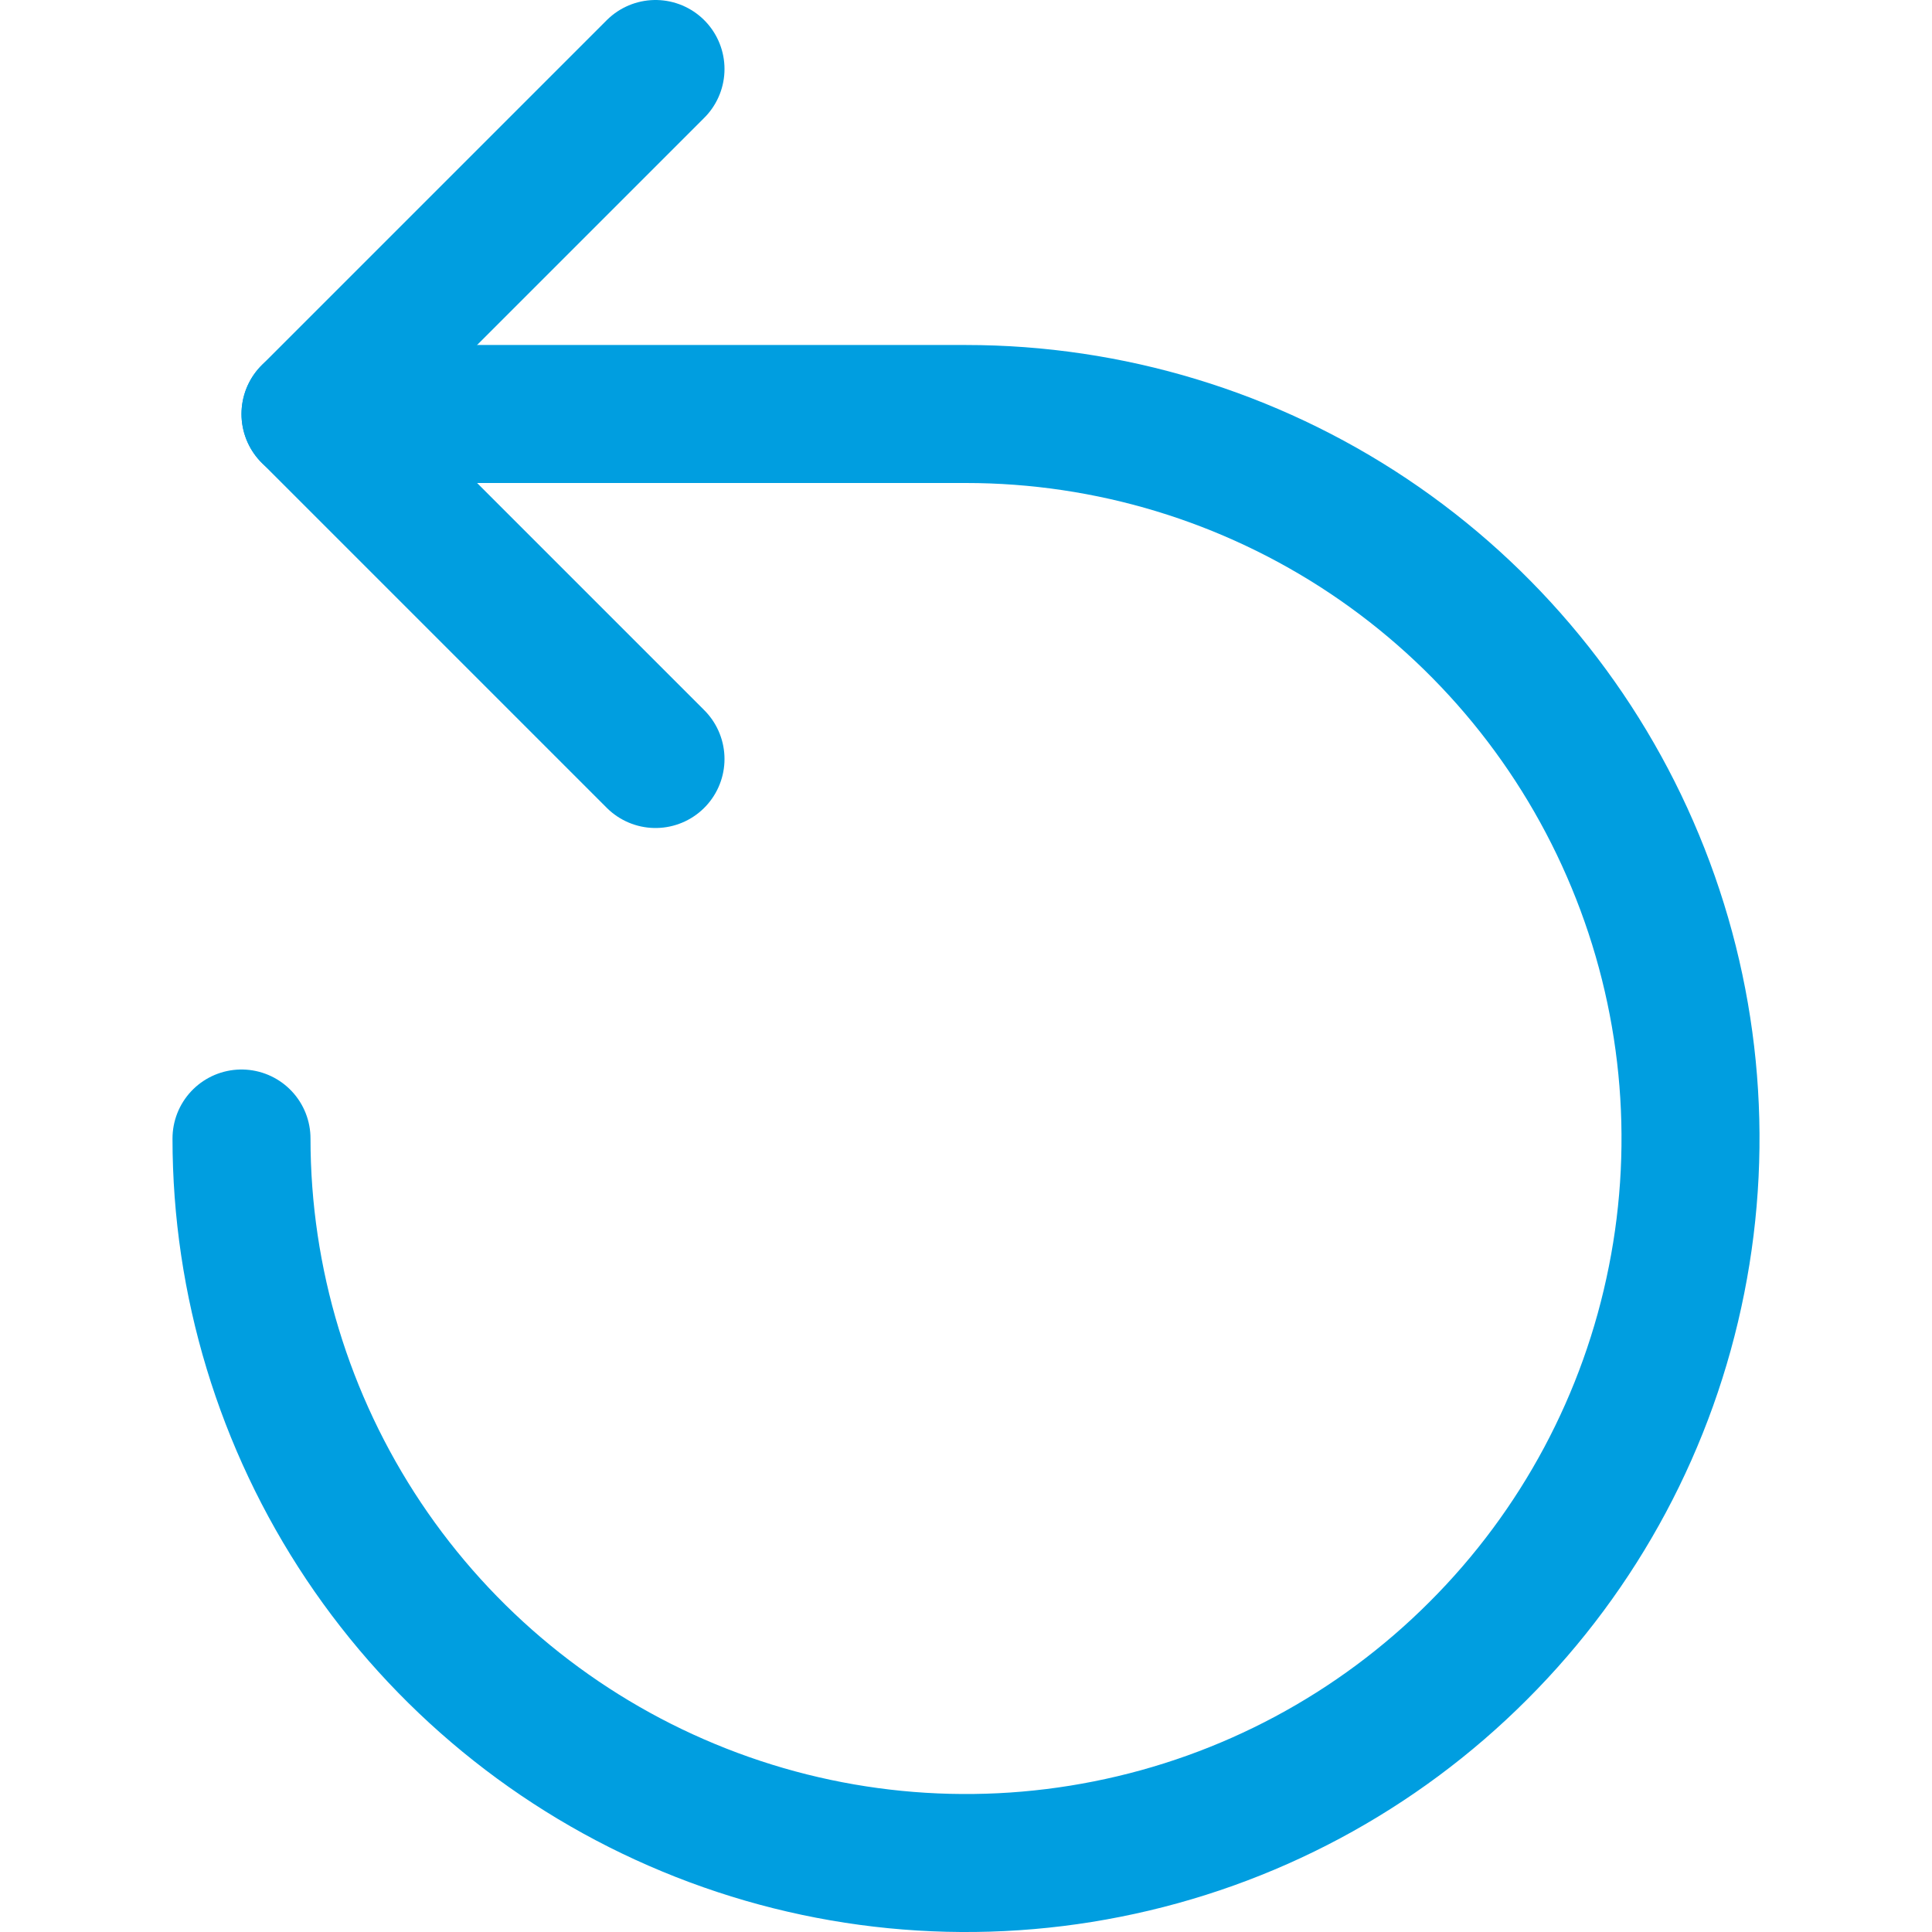
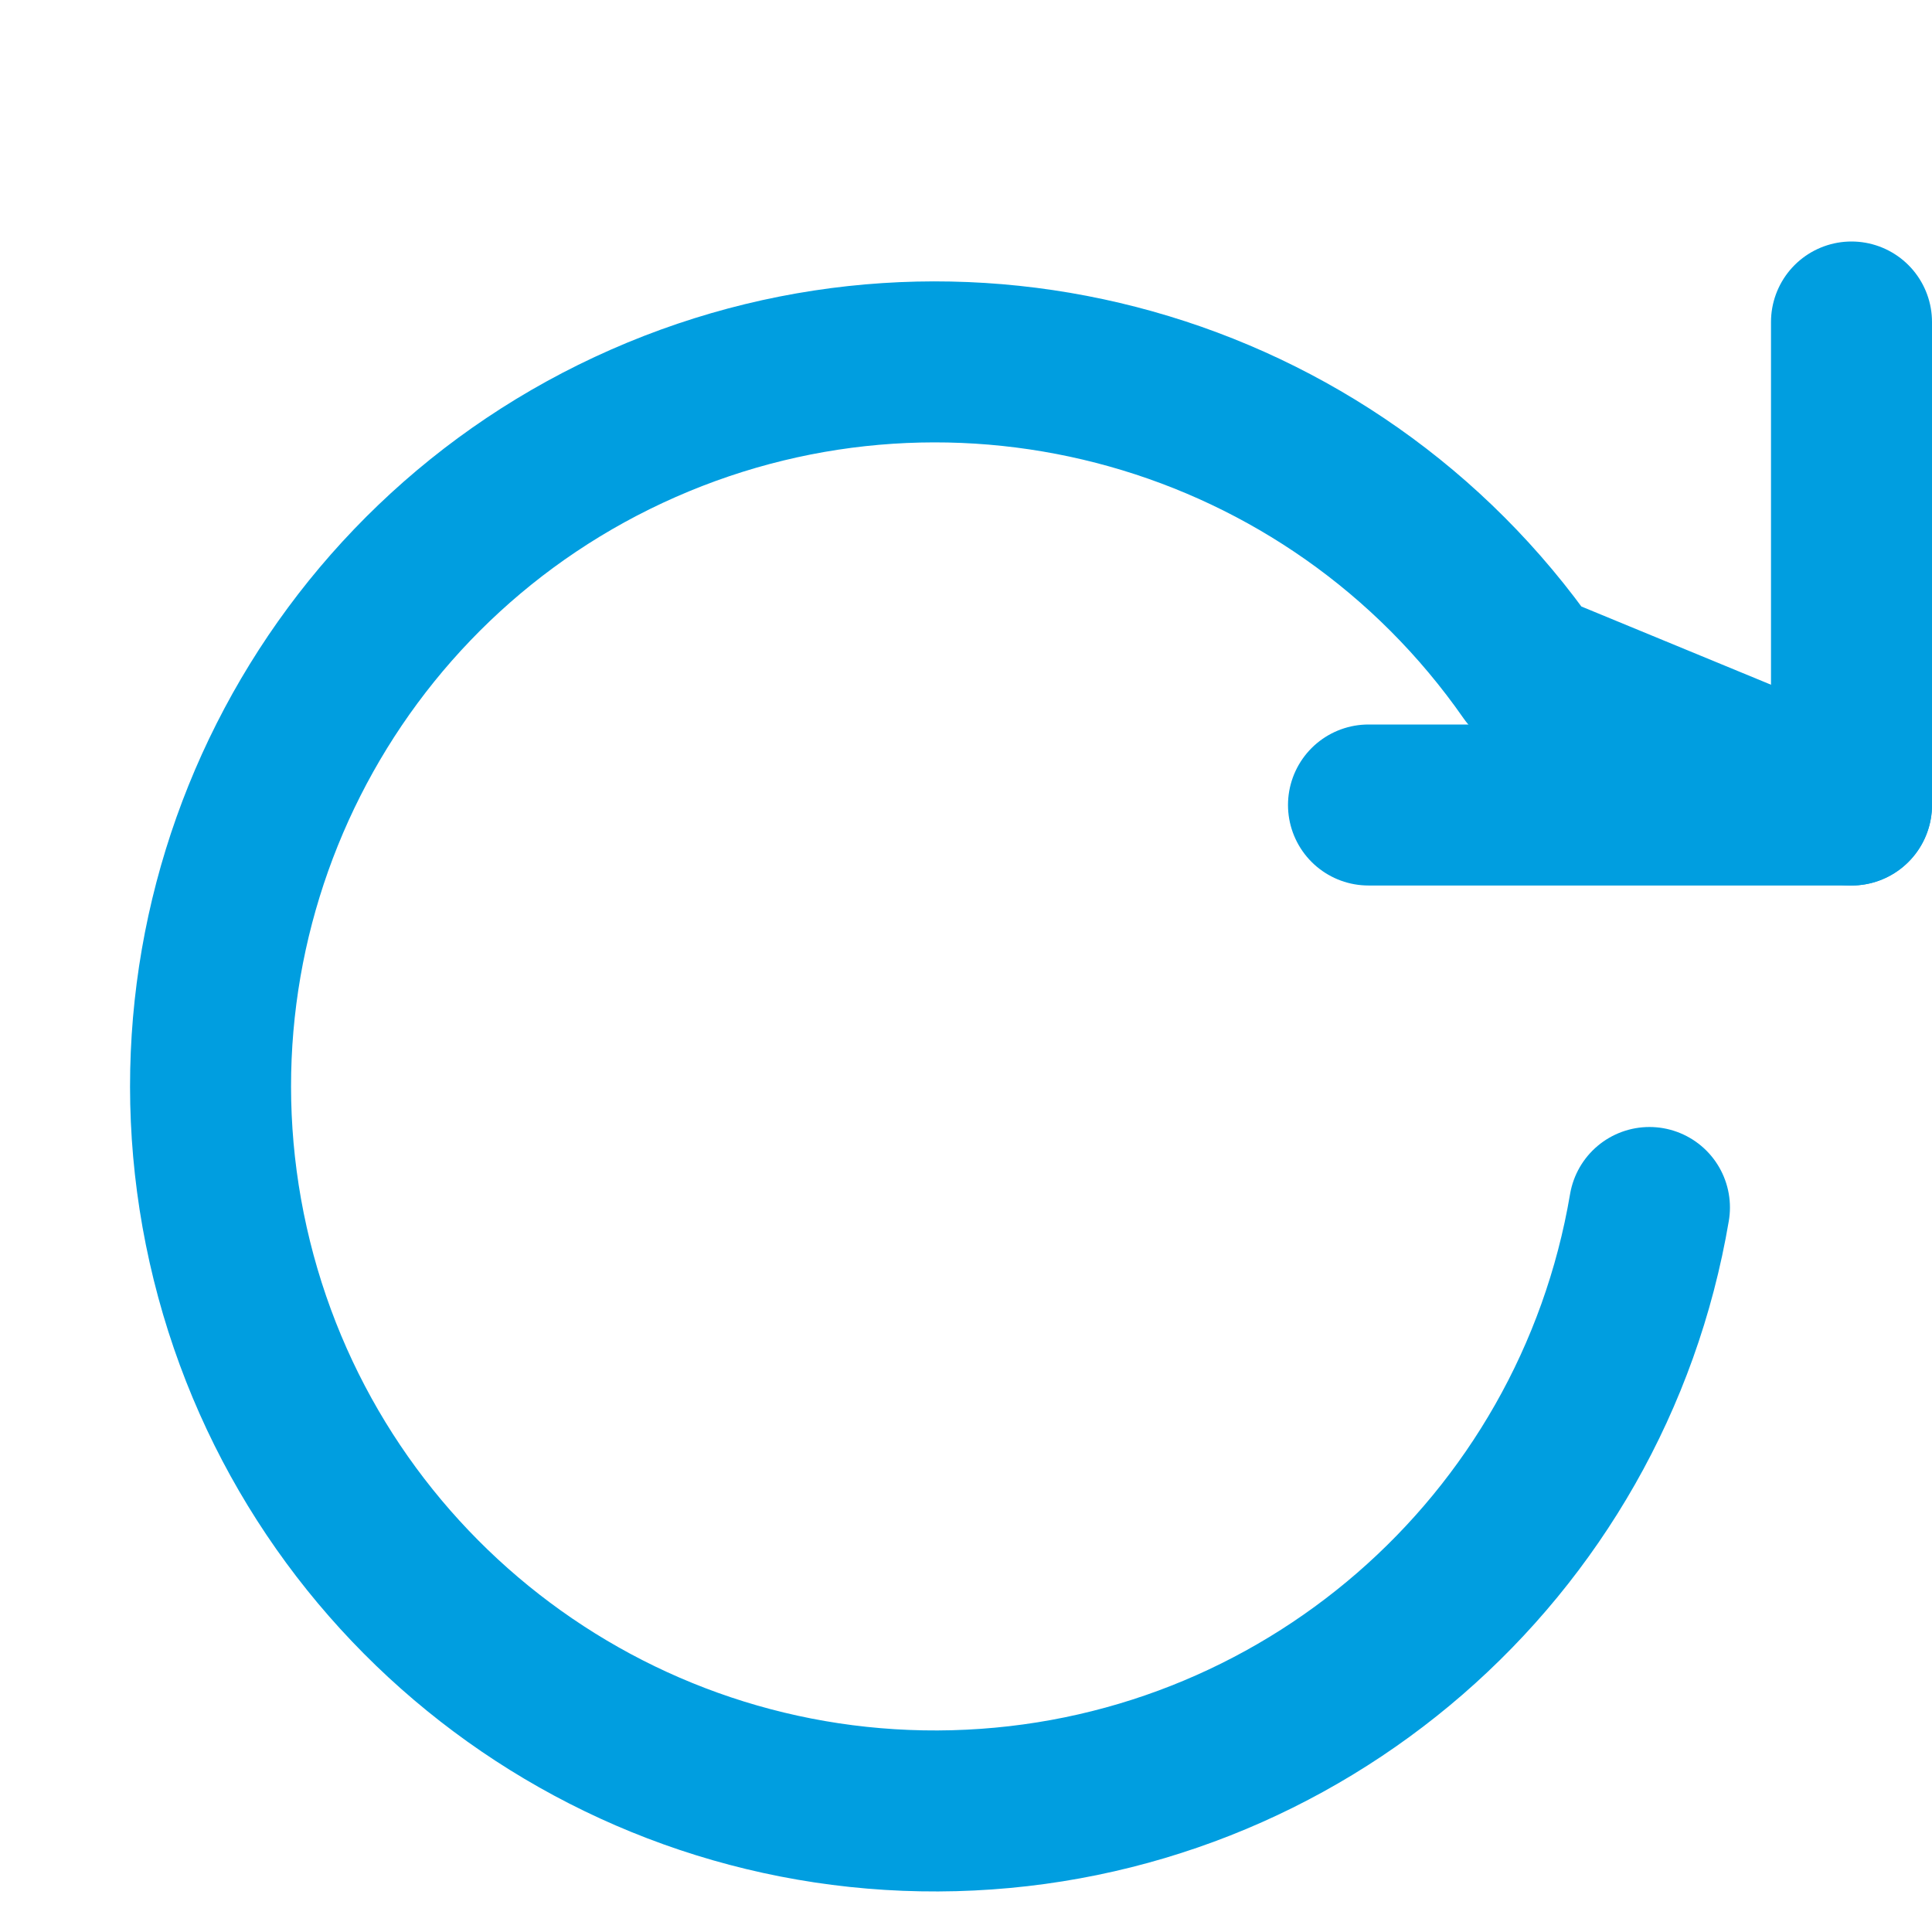
- <svg xmlns="http://www.w3.org/2000/svg" width="14" height="14" viewBox="0 0 14 14" fill="none">
-   <path d="M4.75 0.5L2.25 3L4.75 5.5" stroke="#009EE0" stroke-linecap="round" stroke-linejoin="round" />
-   <path d="M1.75 8.25C1.75 9.288 2.058 10.303 2.635 11.167C3.212 12.03 4.032 12.703 4.991 13.1C5.95 13.498 7.006 13.602 8.024 13.399C9.043 13.197 9.978 12.697 10.712 11.962C11.447 11.228 11.947 10.293 12.149 9.274C12.352 8.256 12.248 7.2 11.85 6.241C11.453 5.282 10.78 4.462 9.917 3.885C9.053 3.308 8.038 3 7 3H2.25" stroke="#009EE0" stroke-linecap="round" stroke-linejoin="round" />
+ <svg xmlns="http://www.w3.org/2000/svg" viewBox="0 0 24 24" fill="none" stroke="#009EE0" stroke-width="2" stroke-linecap="round" stroke-linejoin="round" class="feather feather-rotate-cw">
+   <polyline points="23 4 23 10 17 10" />
+   <path d="M20.49 15A9 9 0 1 1 19 8.35L23 10" />
</svg>
